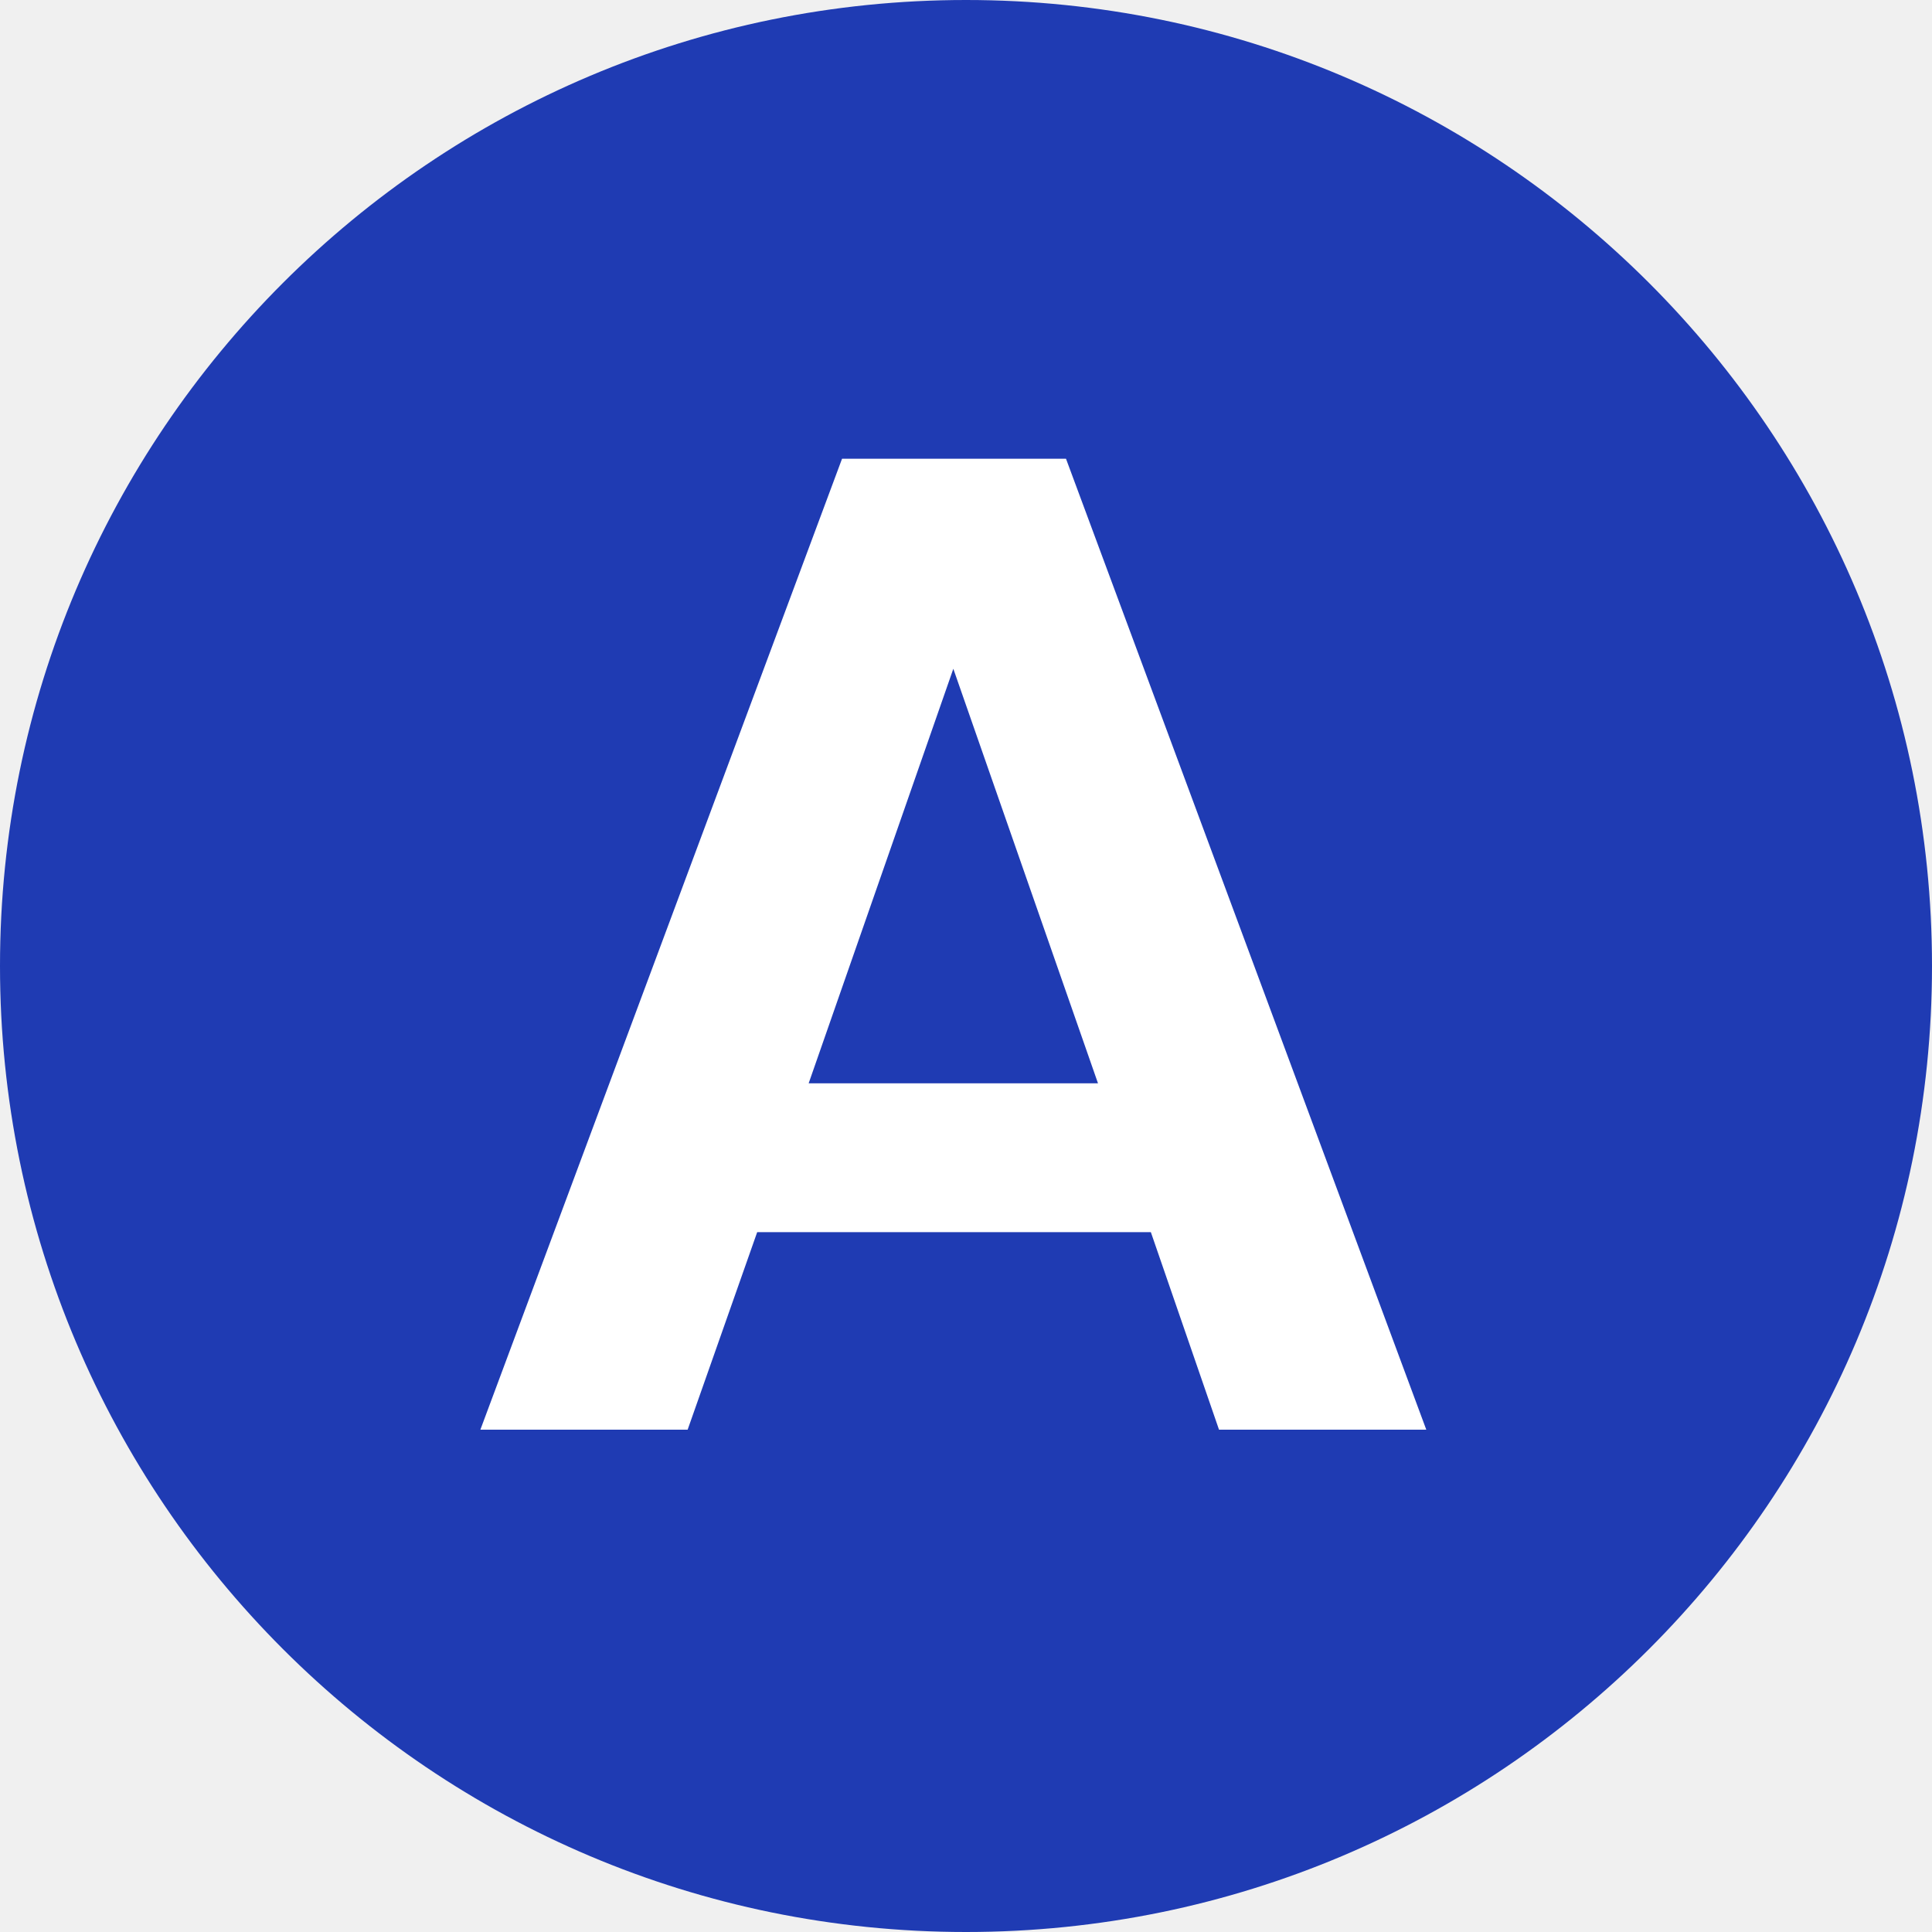
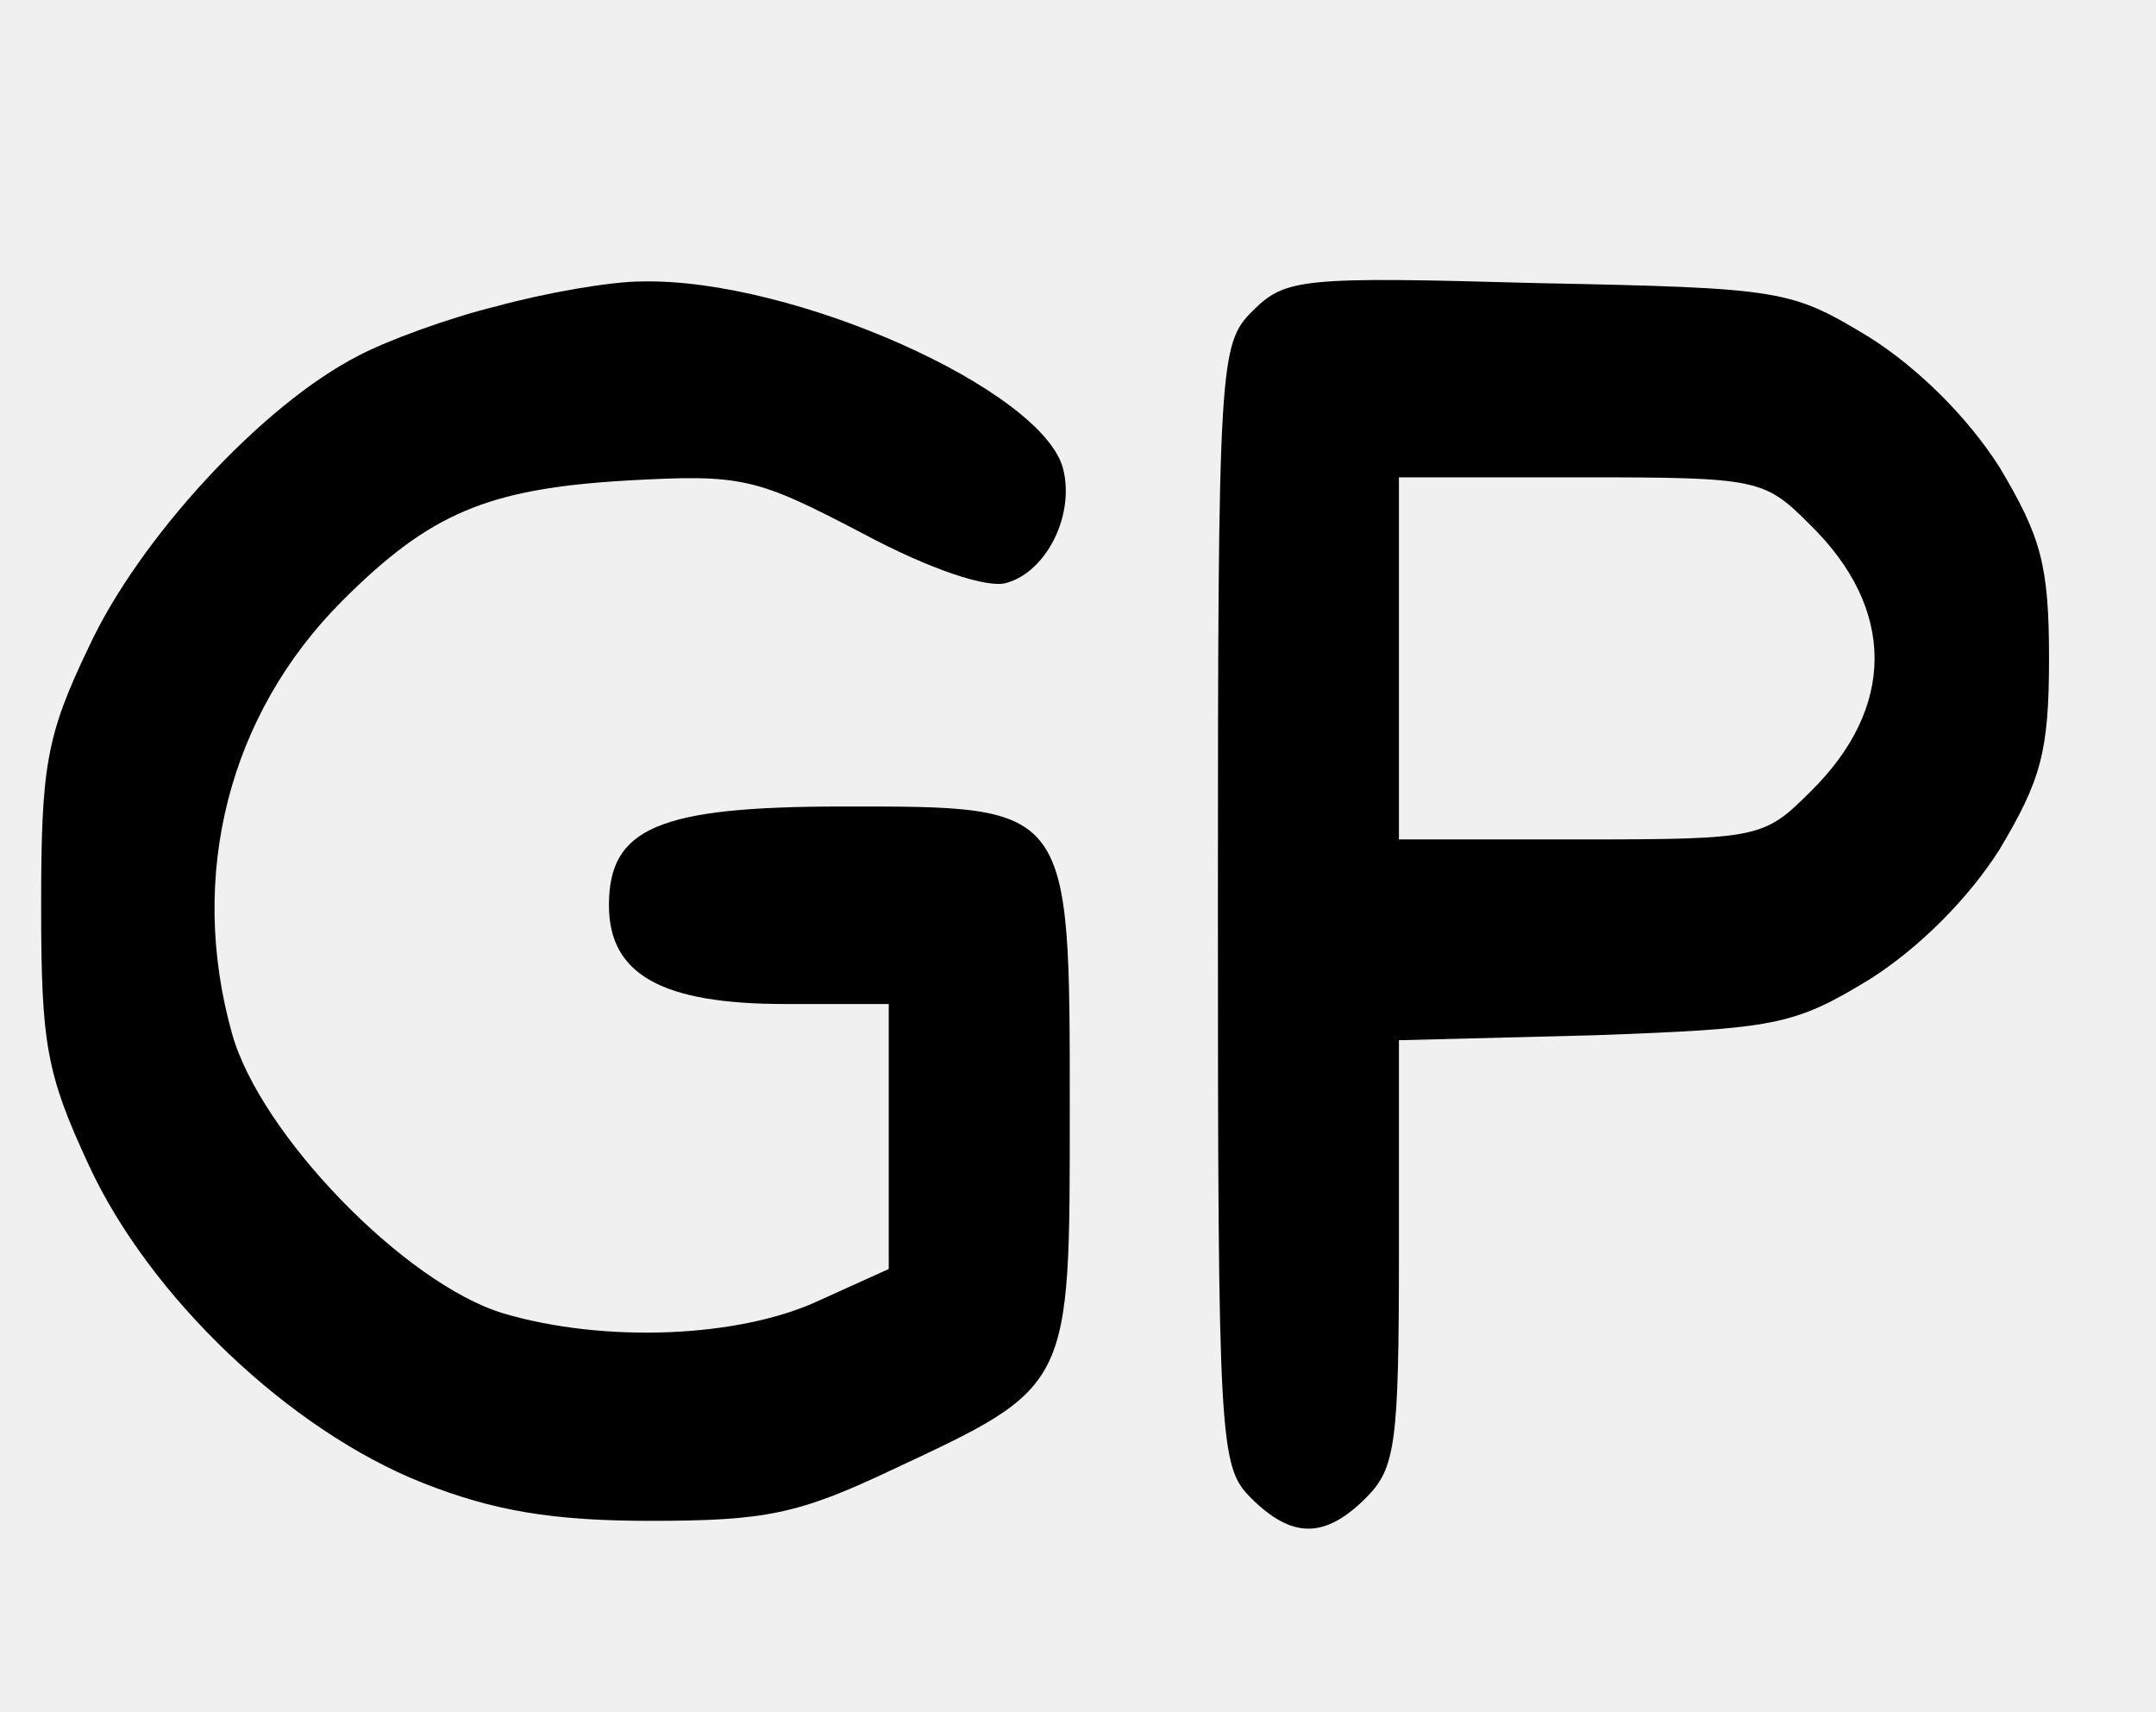
- <svg xmlns="http://www.w3.org/2000/svg" width="50" height="50" viewBox="0 0 50 50" fill="none">
-   <circle cx="25" cy="25" r="25" fill="#1F3BB3" />
-   <path d="M29.784 31.888H19.596L17.796 37H12.432L21.792 11.872H27.588L36.912 37H31.548L29.784 31.888ZM28.416 28.036L24.672 17.308L20.928 28.036H28.416Z" fill="white" />
+ <svg xmlns="http://www.w3.org/2000/svg" version="1.0" width="131pt" height="104pt" viewBox="0 0 131 104" preserveAspectRatio="xMidYMid meet">
+   <g transform="translate(0,104) scale(0.1,-0.1)" fill="#000000" stroke="none">
+     <path d="M302 854 c-29 -7 -67 -21 -84 -30 -59 -30 -134 -112 -164 -177 -26 -54 -29 -73 -29 -157 0 -84 3 -102 29 -158 37 -80 122 -161 203 -193 43 -17 79 -23 138 -23 70 0 90 4 147 31 109 51 108 49 108 218 0 187 1 185 -138 185 -112 0 -142 -13 -142 -60 0 -42 32 -60 107 -60 l63 0 0 -80 0 -81 -42 -19 c-49 -23 -131 -26 -192 -8 -60 18 -148 109 -165 170 -27 96 -2 194 67 263 53 53 88 68 172 73 71 4 79 2 144 -32 41 -22 77 -34 88 -30 24 7 41 41 34 69 -12 48 -164 116 -256 114 -19 0 -59 -7 -88 -15z" />
+     <path d="M761 851 c-20 -20 -21 -30 -21 -361 0 -327 1 -341 20 -360 25 -25 45 -25 70 0 18 18 20 33 20 149 l0 129 118 3 c111 4 122 6 168 34 30 19 60 49 79 79 25 42 30 59 30 116 0 57 -5 74 -30 116 -19 30 -49 60 -79 79 -48 29 -52 30 -202 33 -143 4 -153 3 -173 -17z m339 -130 c52 -51 52 -111 0 -162 -28 -28 -31 -29 -139 -29 l-111 0 0 110 0 110 111 0 c108 0 111 -1 139 -29z" />
+   </g>
</svg>
